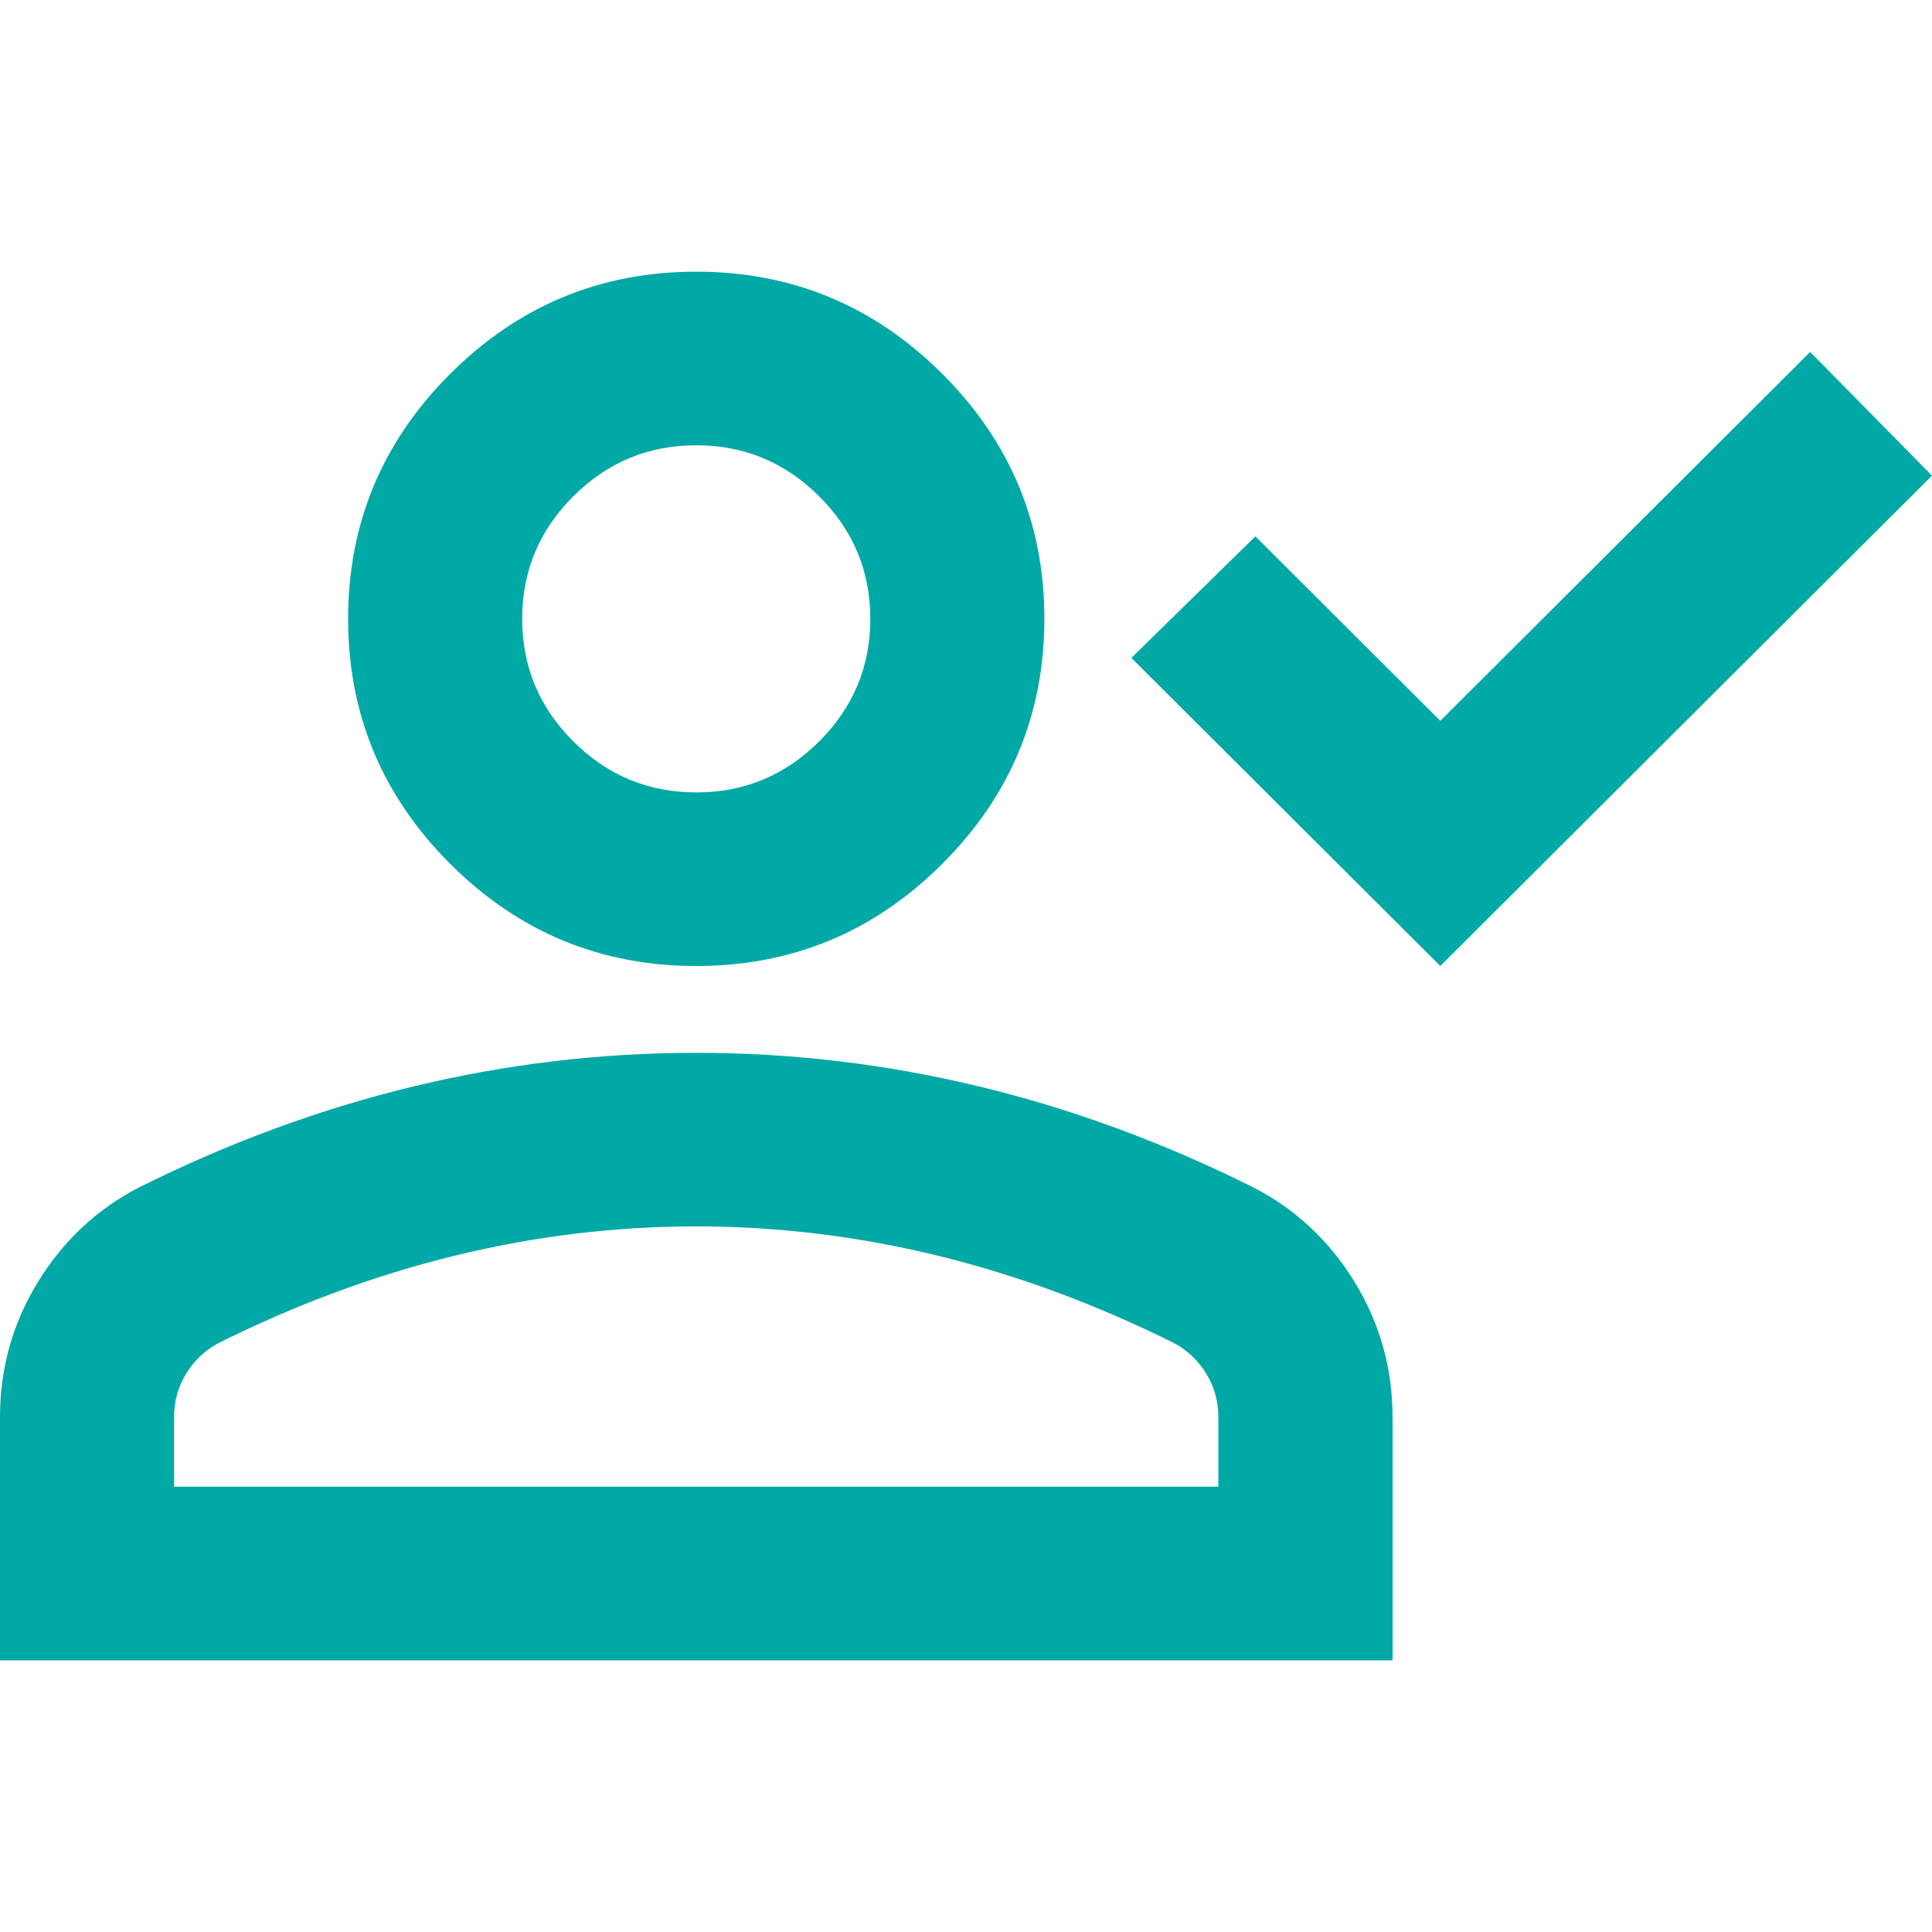
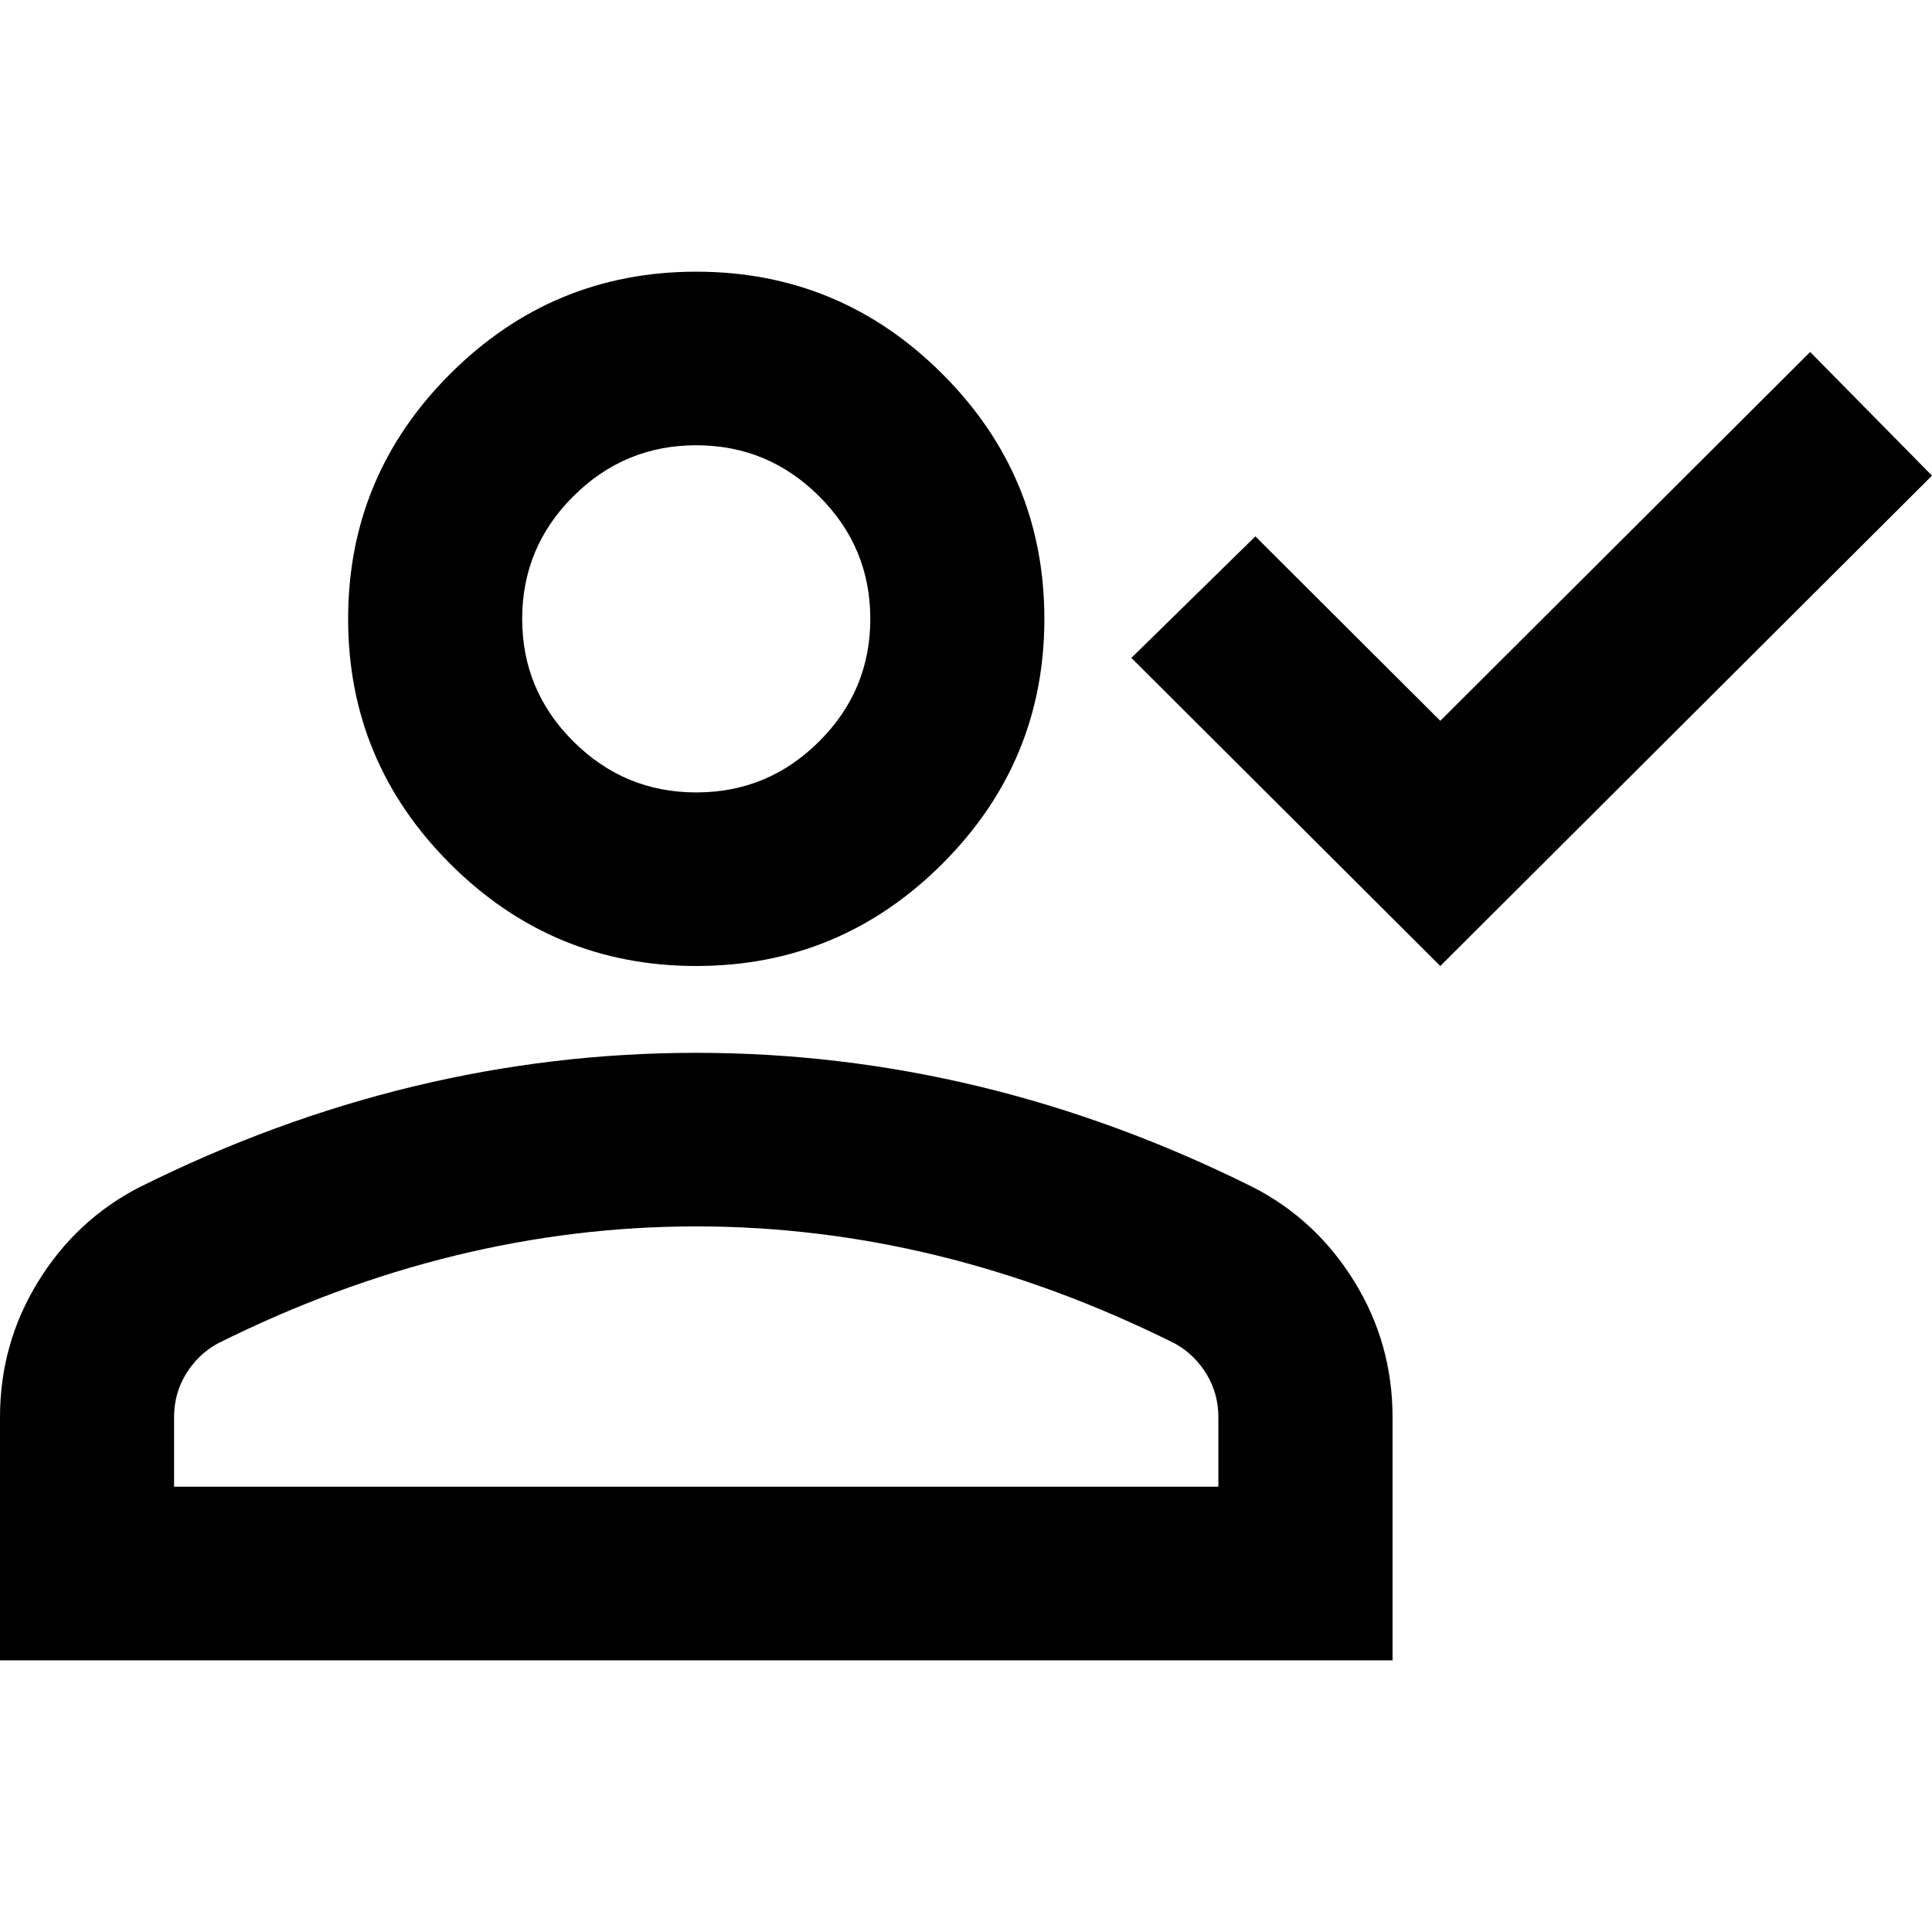
<svg xmlns="http://www.w3.org/2000/svg" width="32" height="32" viewBox="0 0 32 32" version="1.1">
-   <path d="M 23.856,16 18.739,10.897 20.793,8.884 23.856,11.939 29.982,5.83 32,7.878 Z m -12.324,0 c -1.586,0 -2.943,-0.563 -4.072,-1.689 -1.129,-1.126 -1.694,-2.48 -1.694,-4.061 0,-1.581 0.565,-2.935 1.694,-4.061 C 8.589,5.063 9.946,4.5 11.532,4.5 c 1.586,0 2.943,0.563 4.072,1.689 1.129,1.126 1.694,2.48 1.694,4.061 0,1.581 -0.565,2.935 -1.694,4.061 -1.129,1.126 -2.487,1.689 -4.072,1.689 z M 0,27.5 V 23.475 C 0,22.66 0.21,21.912 0.631,21.229 1.051,20.546 1.61,20.025 2.306,19.666 c 1.489,-0.743 3.003,-1.3 4.541,-1.671 1.538,-0.371 3.099,-0.557 4.685,-0.557 1.586,0 3.147,0.186 4.685,0.557 1.538,0.371 3.051,0.928 4.541,1.671 0.697,0.359 1.255,0.88 1.676,1.563 0.42,0.683 0.631,1.431 0.631,2.246 V 27.5 Z M 2.883,24.625 H 20.18 v -1.15 c 0,-0.264 -0.066,-0.503 -0.198,-0.719 -0.132,-0.216 -0.306,-0.383 -0.522,-0.503 -1.297,-0.647 -2.607,-1.132 -3.928,-1.455 -1.321,-0.323 -2.655,-0.485 -4,-0.485 -1.345,0 -2.679,0.162 -4,0.485 C 6.21,21.121 4.901,21.606 3.604,22.253 3.387,22.373 3.213,22.541 3.081,22.756 2.949,22.972 2.883,23.211 2.883,23.475 Z M 11.532,13.125 c 0.793,0 1.471,-0.281 2.036,-0.845 0.565,-0.563 0.847,-1.24 0.847,-2.03 0,-0.791 -0.282,-1.467 -0.847,-2.03 -0.565,-0.563 -1.243,-0.845 -2.036,-0.845 -0.793,0 -1.471,0.282 -2.036,0.845 -0.565,0.563 -0.847,1.24 -0.847,2.03 0,0.791 0.282,1.467 0.847,2.03 0.565,0.563 1.243,0.845 2.036,0.845 z" fill="#00a8a6" />
+   <path d="M 23.856,16 18.739,10.897 20.793,8.884 23.856,11.939 29.982,5.83 32,7.878 Z m -12.324,0 c -1.586,0 -2.943,-0.563 -4.072,-1.689 -1.129,-1.126 -1.694,-2.48 -1.694,-4.061 0,-1.581 0.565,-2.935 1.694,-4.061 C 8.589,5.063 9.946,4.5 11.532,4.5 c 1.586,0 2.943,0.563 4.072,1.689 1.129,1.126 1.694,2.48 1.694,4.061 0,1.581 -0.565,2.935 -1.694,4.061 -1.129,1.126 -2.487,1.689 -4.072,1.689 z M 0,27.5 V 23.475 C 0,22.66 0.21,21.912 0.631,21.229 1.051,20.546 1.61,20.025 2.306,19.666 c 1.489,-0.743 3.003,-1.3 4.541,-1.671 1.538,-0.371 3.099,-0.557 4.685,-0.557 1.586,0 3.147,0.186 4.685,0.557 1.538,0.371 3.051,0.928 4.541,1.671 0.697,0.359 1.255,0.88 1.676,1.563 0.42,0.683 0.631,1.431 0.631,2.246 V 27.5 Z M 2.883,24.625 H 20.18 v -1.15 c 0,-0.264 -0.066,-0.503 -0.198,-0.719 -0.132,-0.216 -0.306,-0.383 -0.522,-0.503 -1.297,-0.647 -2.607,-1.132 -3.928,-1.455 -1.321,-0.323 -2.655,-0.485 -4,-0.485 -1.345,0 -2.679,0.162 -4,0.485 C 6.21,21.121 4.901,21.606 3.604,22.253 3.387,22.373 3.213,22.541 3.081,22.756 2.949,22.972 2.883,23.211 2.883,23.475 Z M 11.532,13.125 c 0.793,0 1.471,-0.281 2.036,-0.845 0.565,-0.563 0.847,-1.24 0.847,-2.03 0,-0.791 -0.282,-1.467 -0.847,-2.03 -0.565,-0.563 -1.243,-0.845 -2.036,-0.845 -0.793,0 -1.471,0.282 -2.036,0.845 -0.565,0.563 -0.847,1.24 -0.847,2.03 0,0.791 0.282,1.467 0.847,2.03 0.565,0.563 1.243,0.845 2.036,0.845 z" />
</svg>
